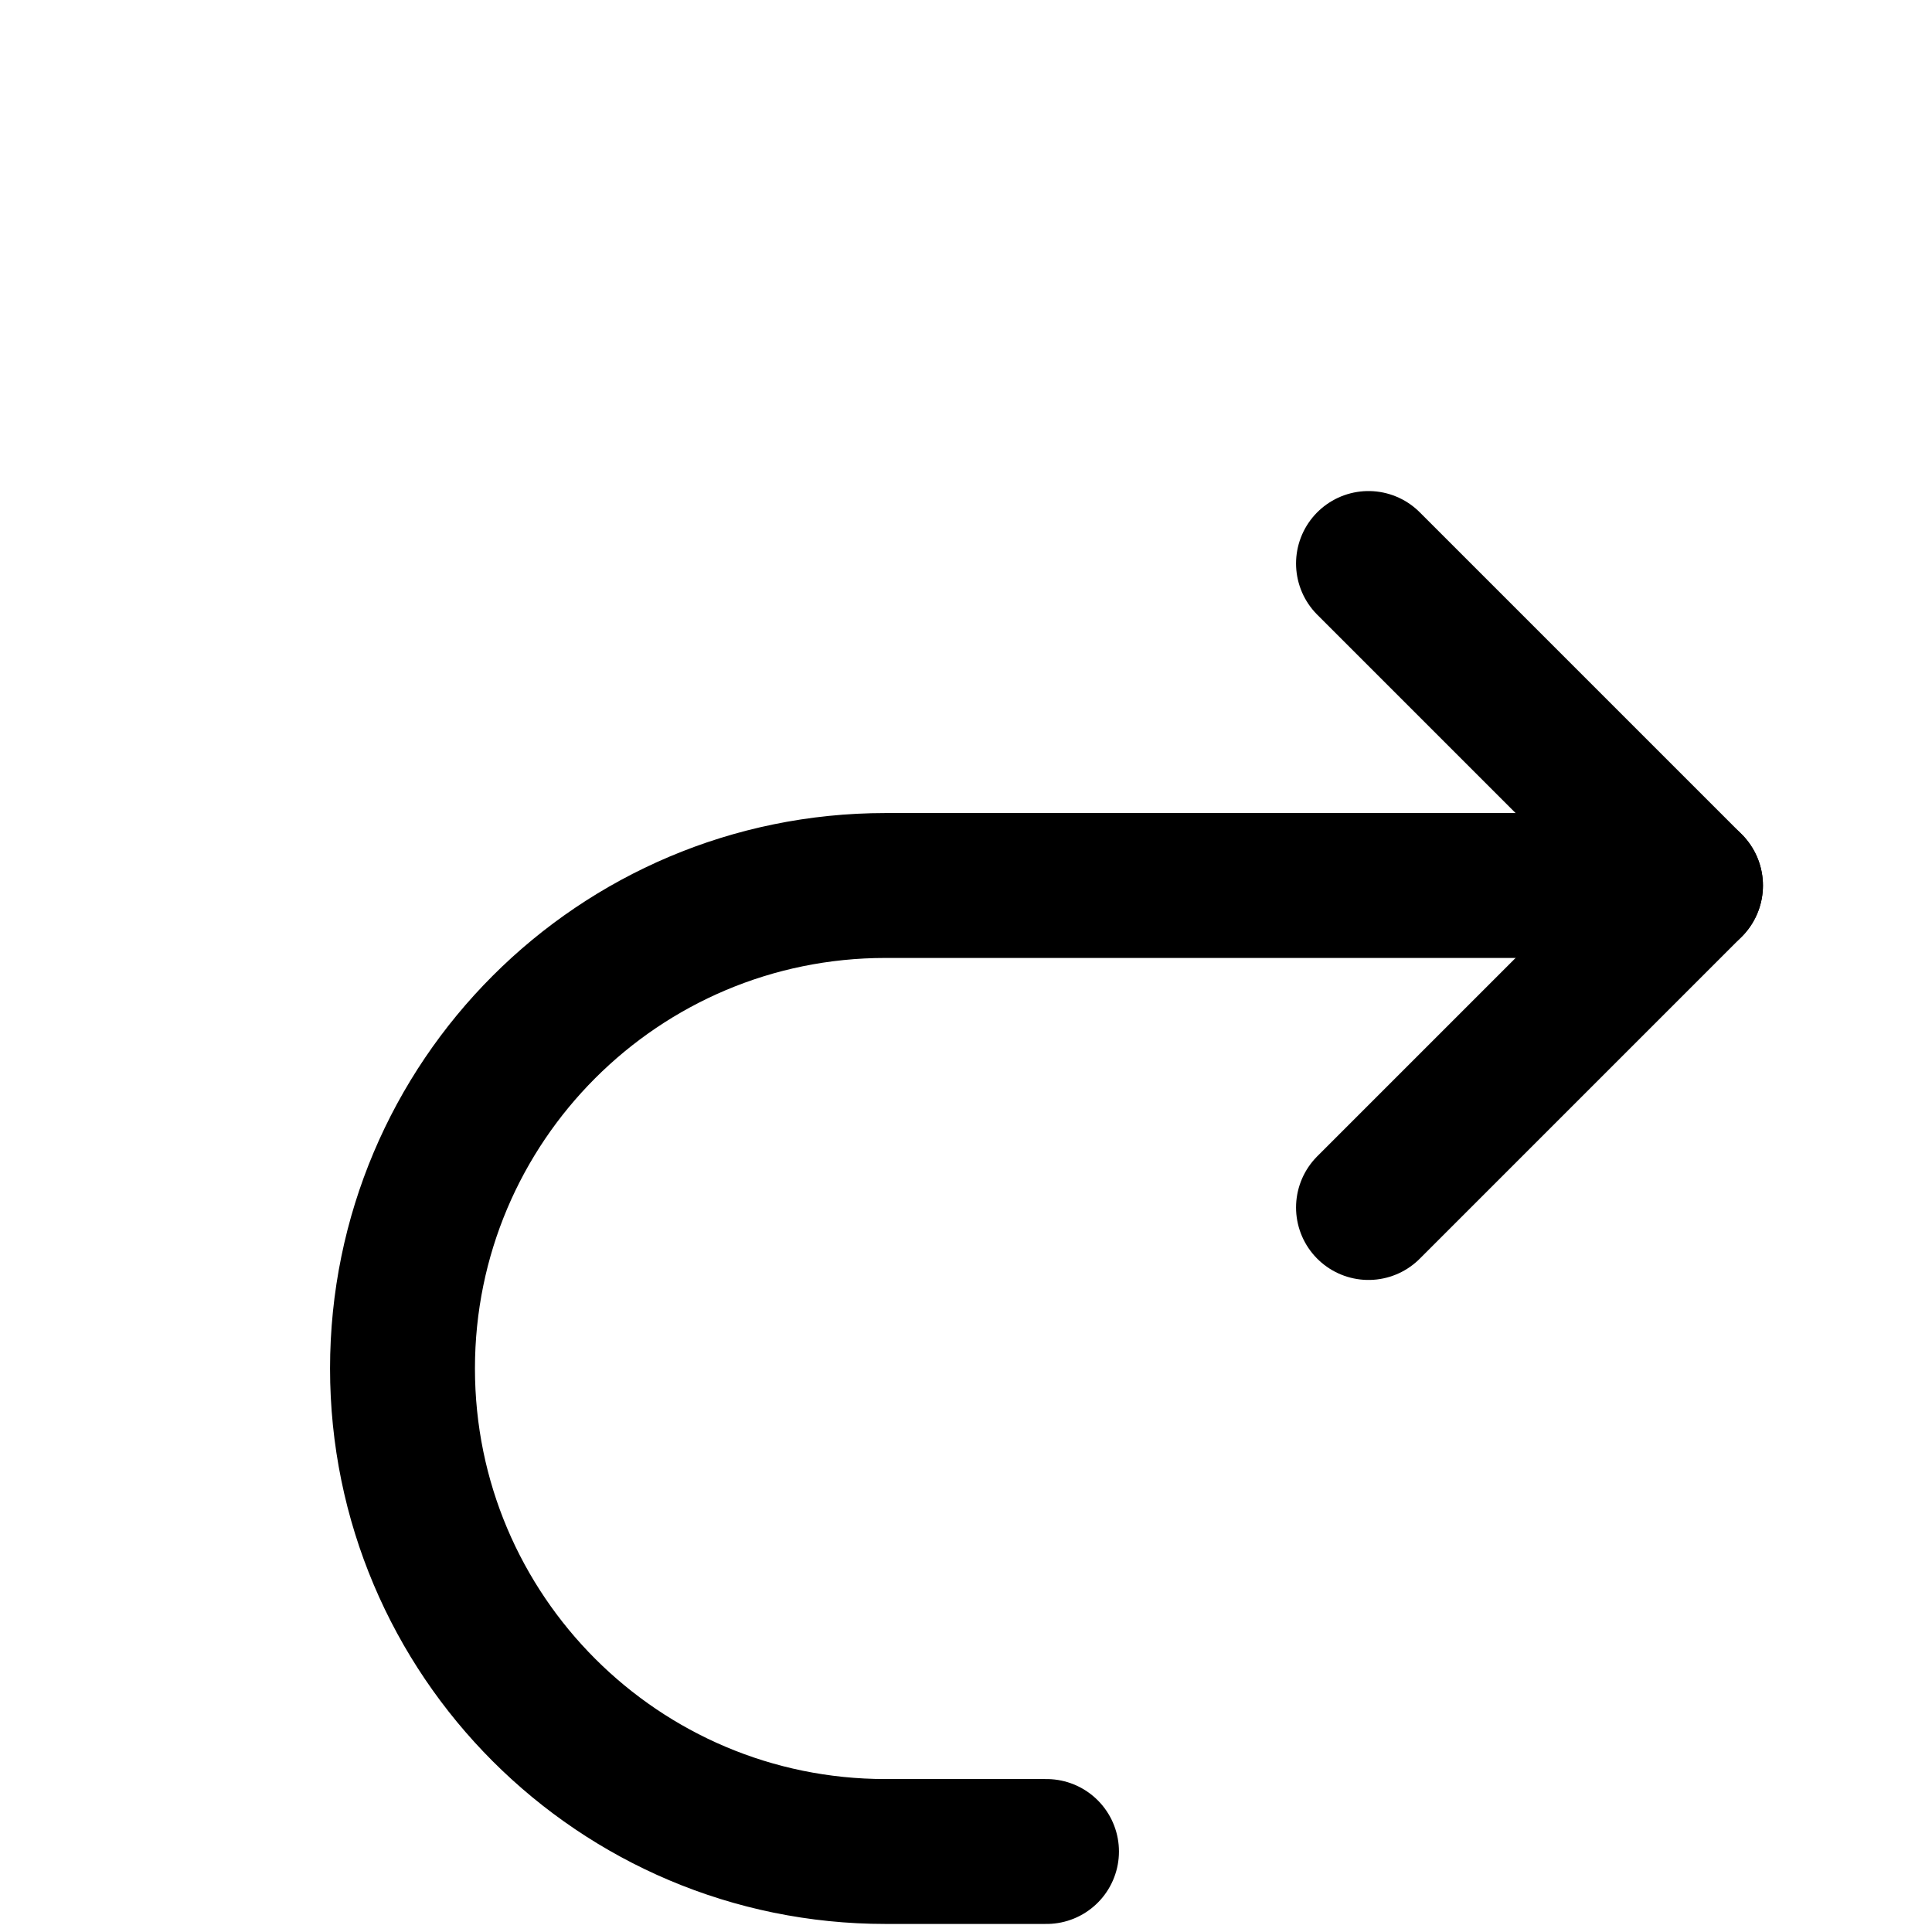
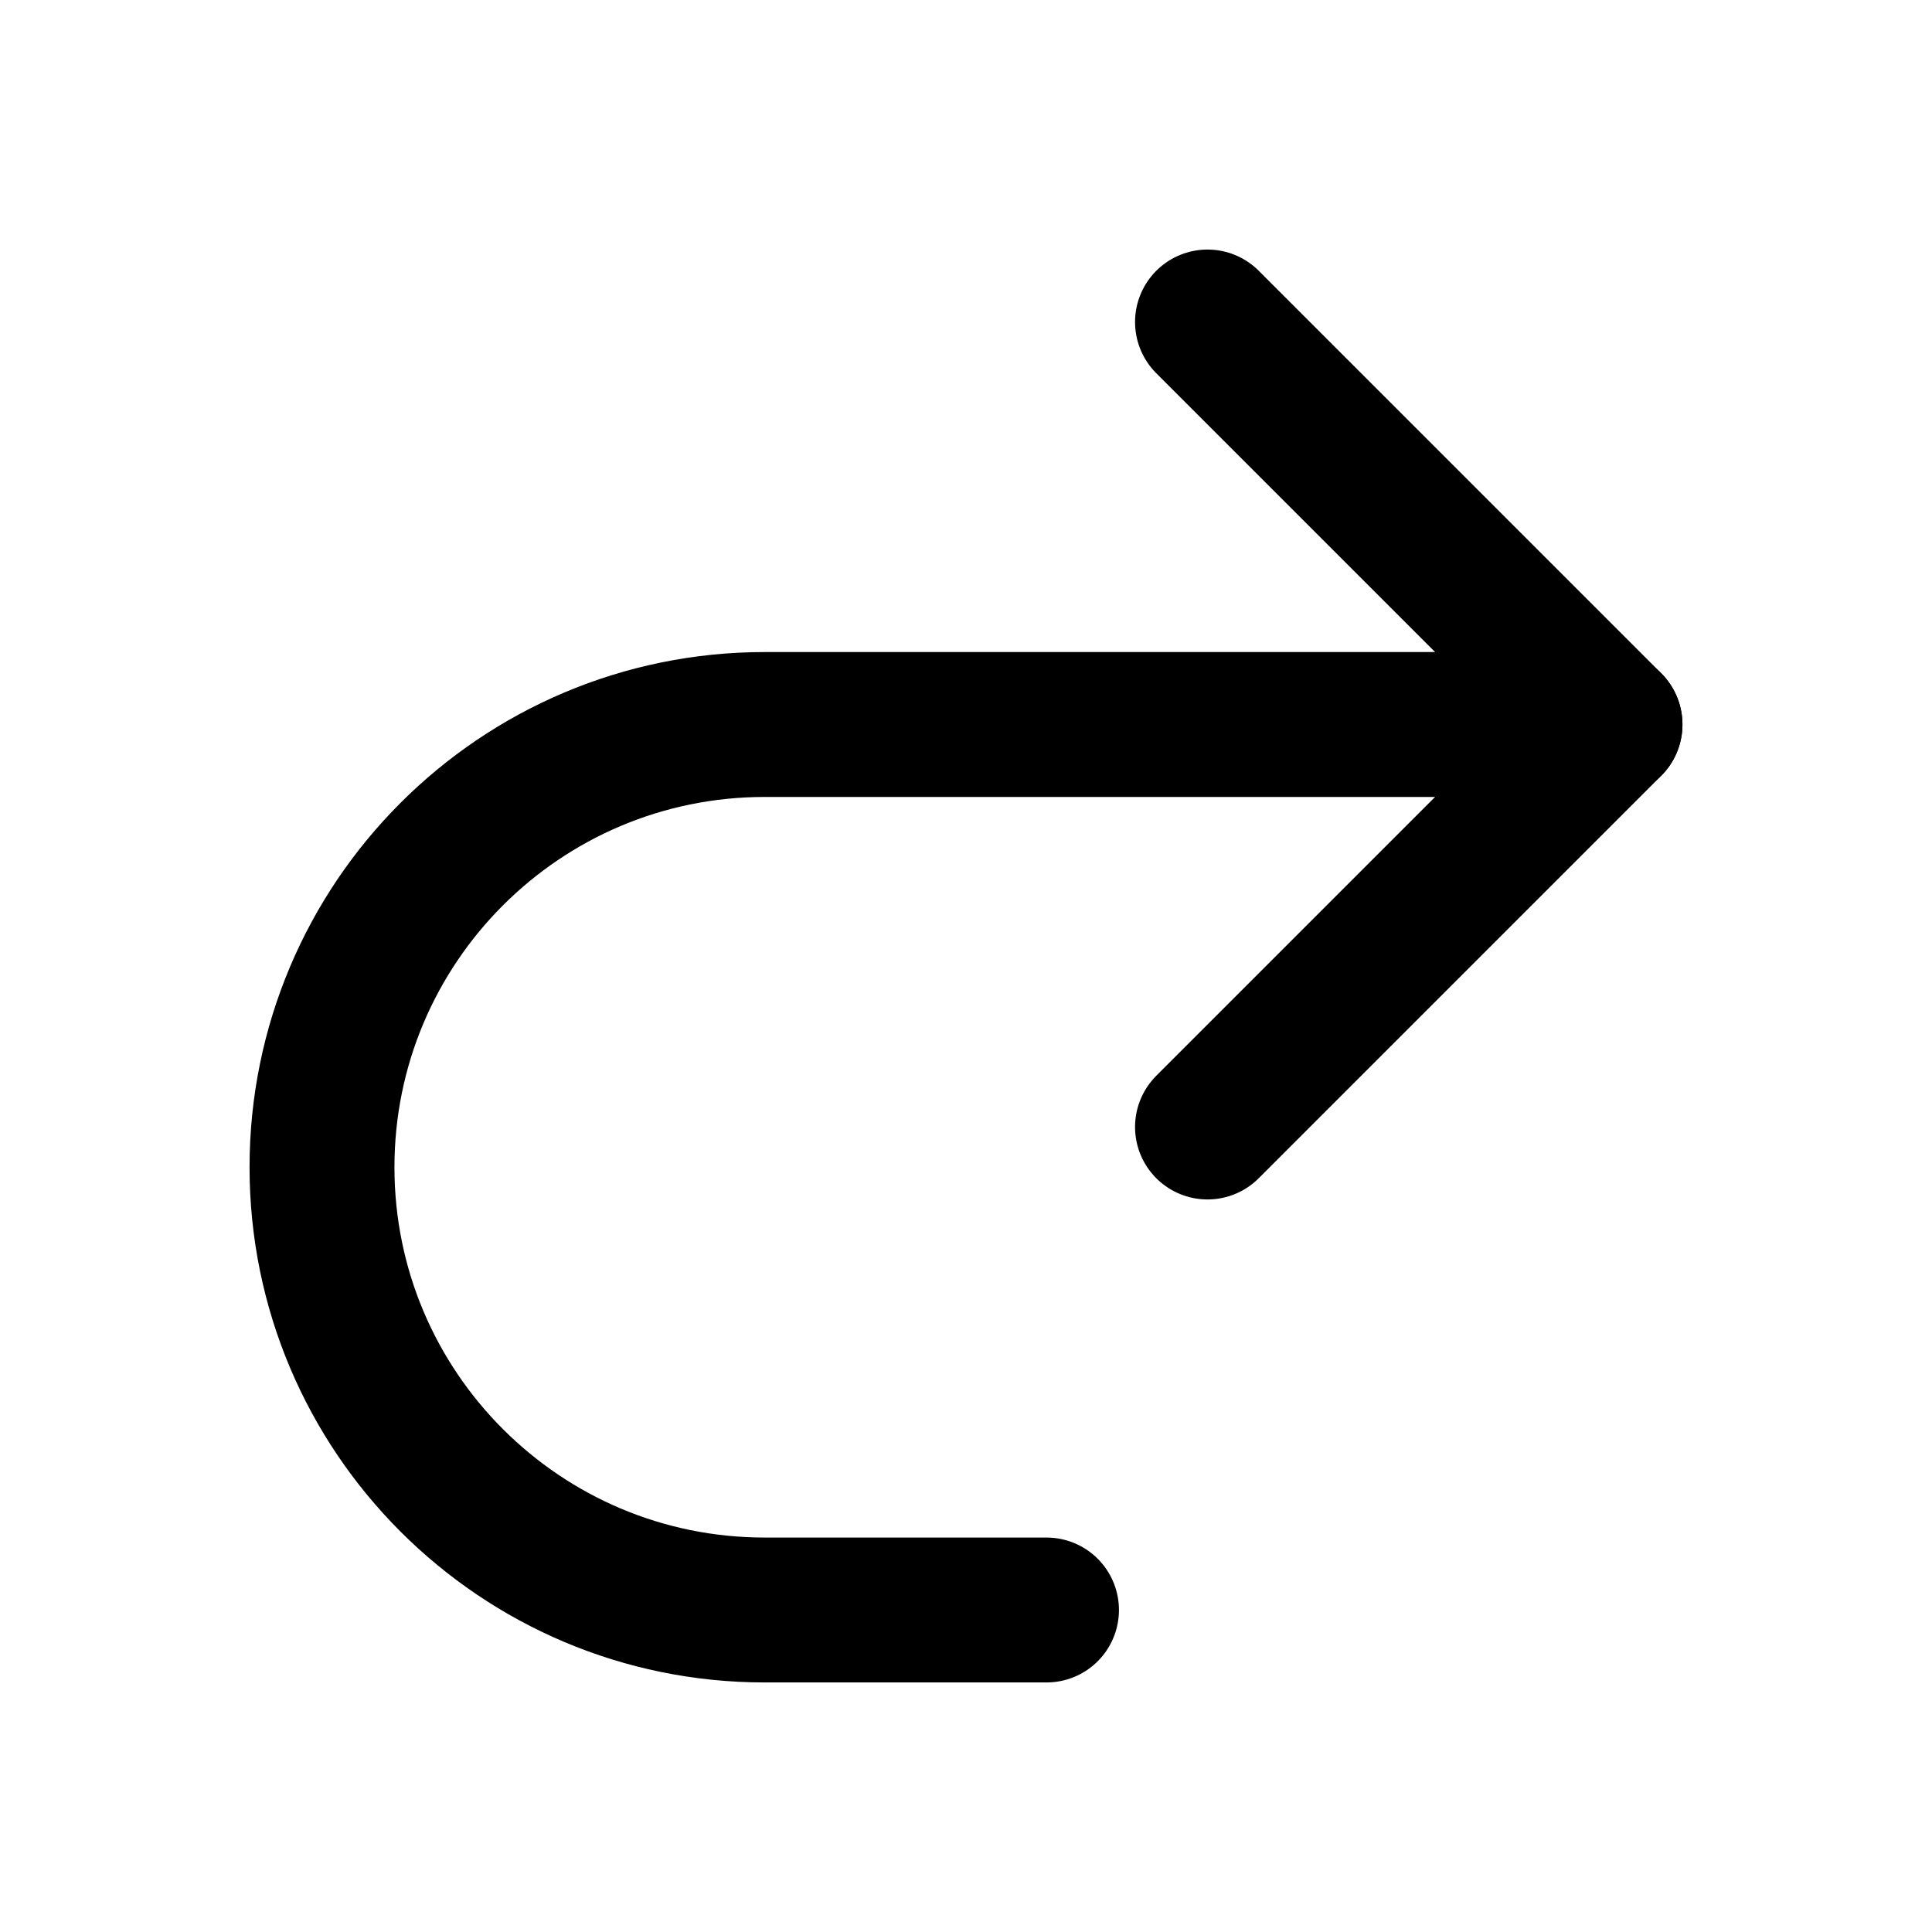
<svg xmlns="http://www.w3.org/2000/svg" viewBox="0 0 24 24">
  <g id="icon" fill="none" stroke="currentColor" stroke-width="1.8" stroke-linecap="round" stroke-linejoin="round">
-     <path d="M17 7l4 4-4 4" />
-     <path d="M21 11H11a6 6 0 1 0 0 12h2" />
+     <path d="M15 14l5-5-5-5" />
+     <path d="M20 9H9.5A5.5 5.5 0 0 0 4 14.5 5.5 5.5 0 0 0 9.5 20H13" />
  </g>
</svg>
